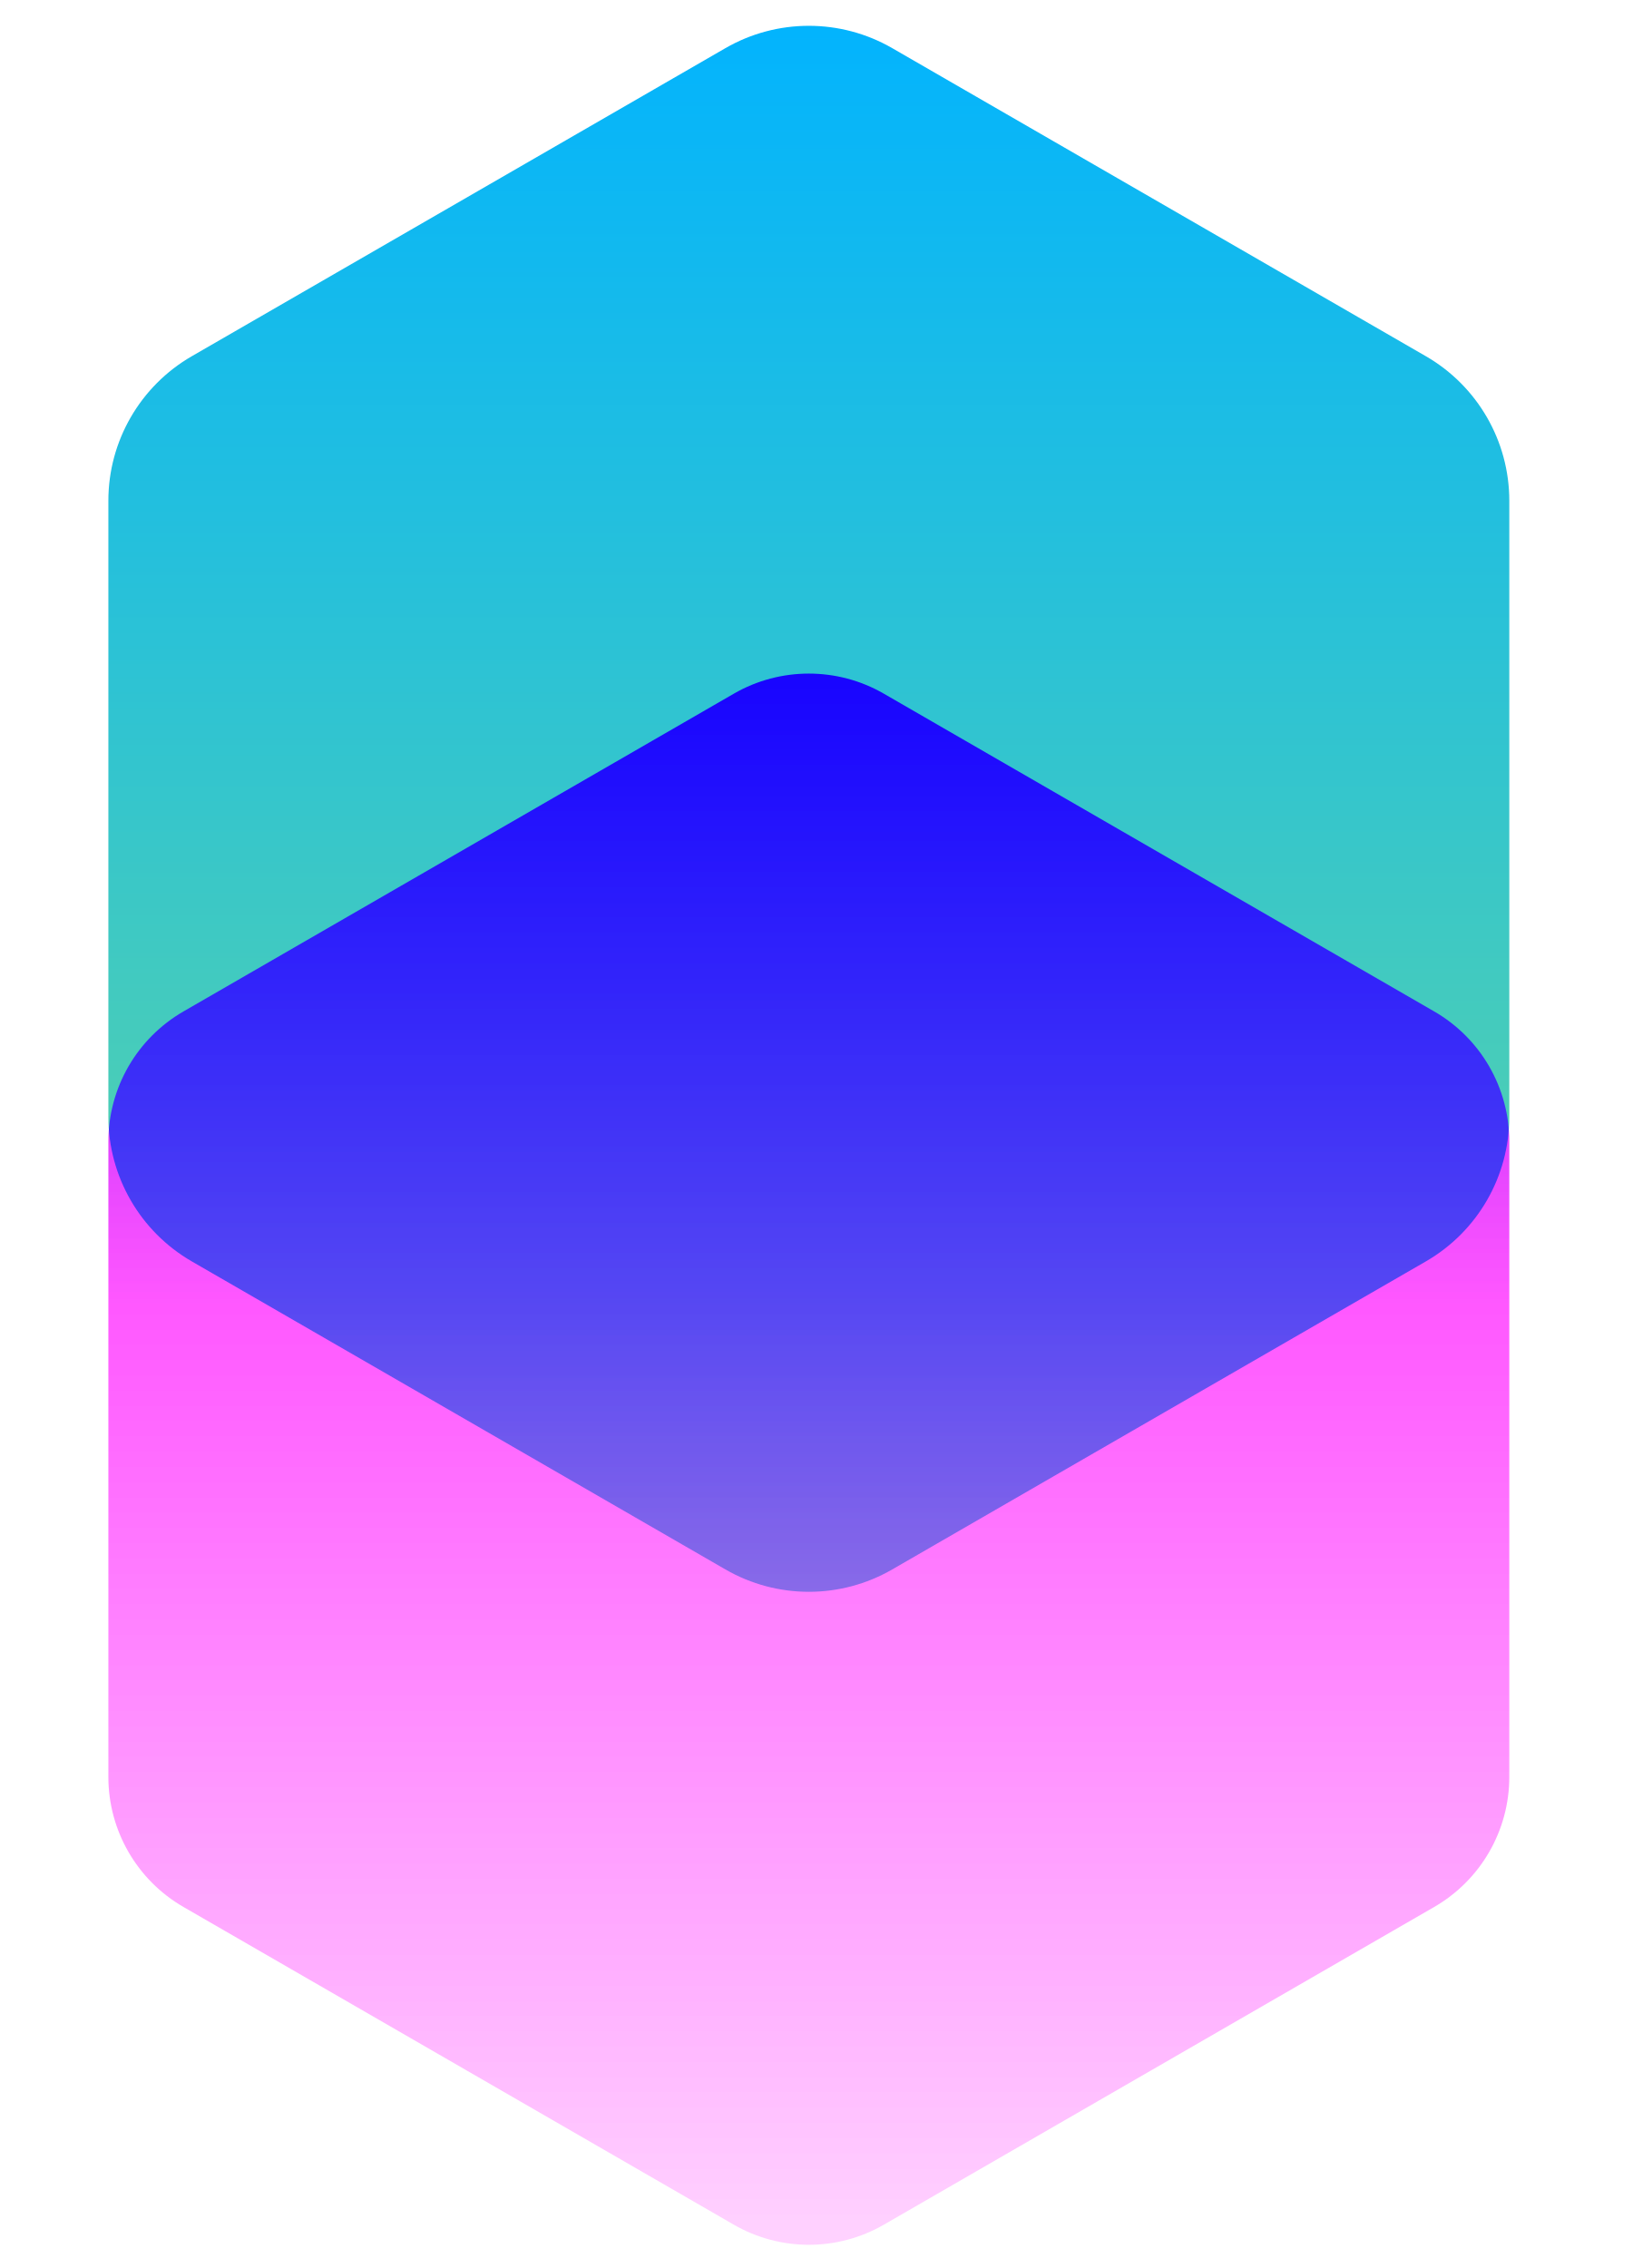
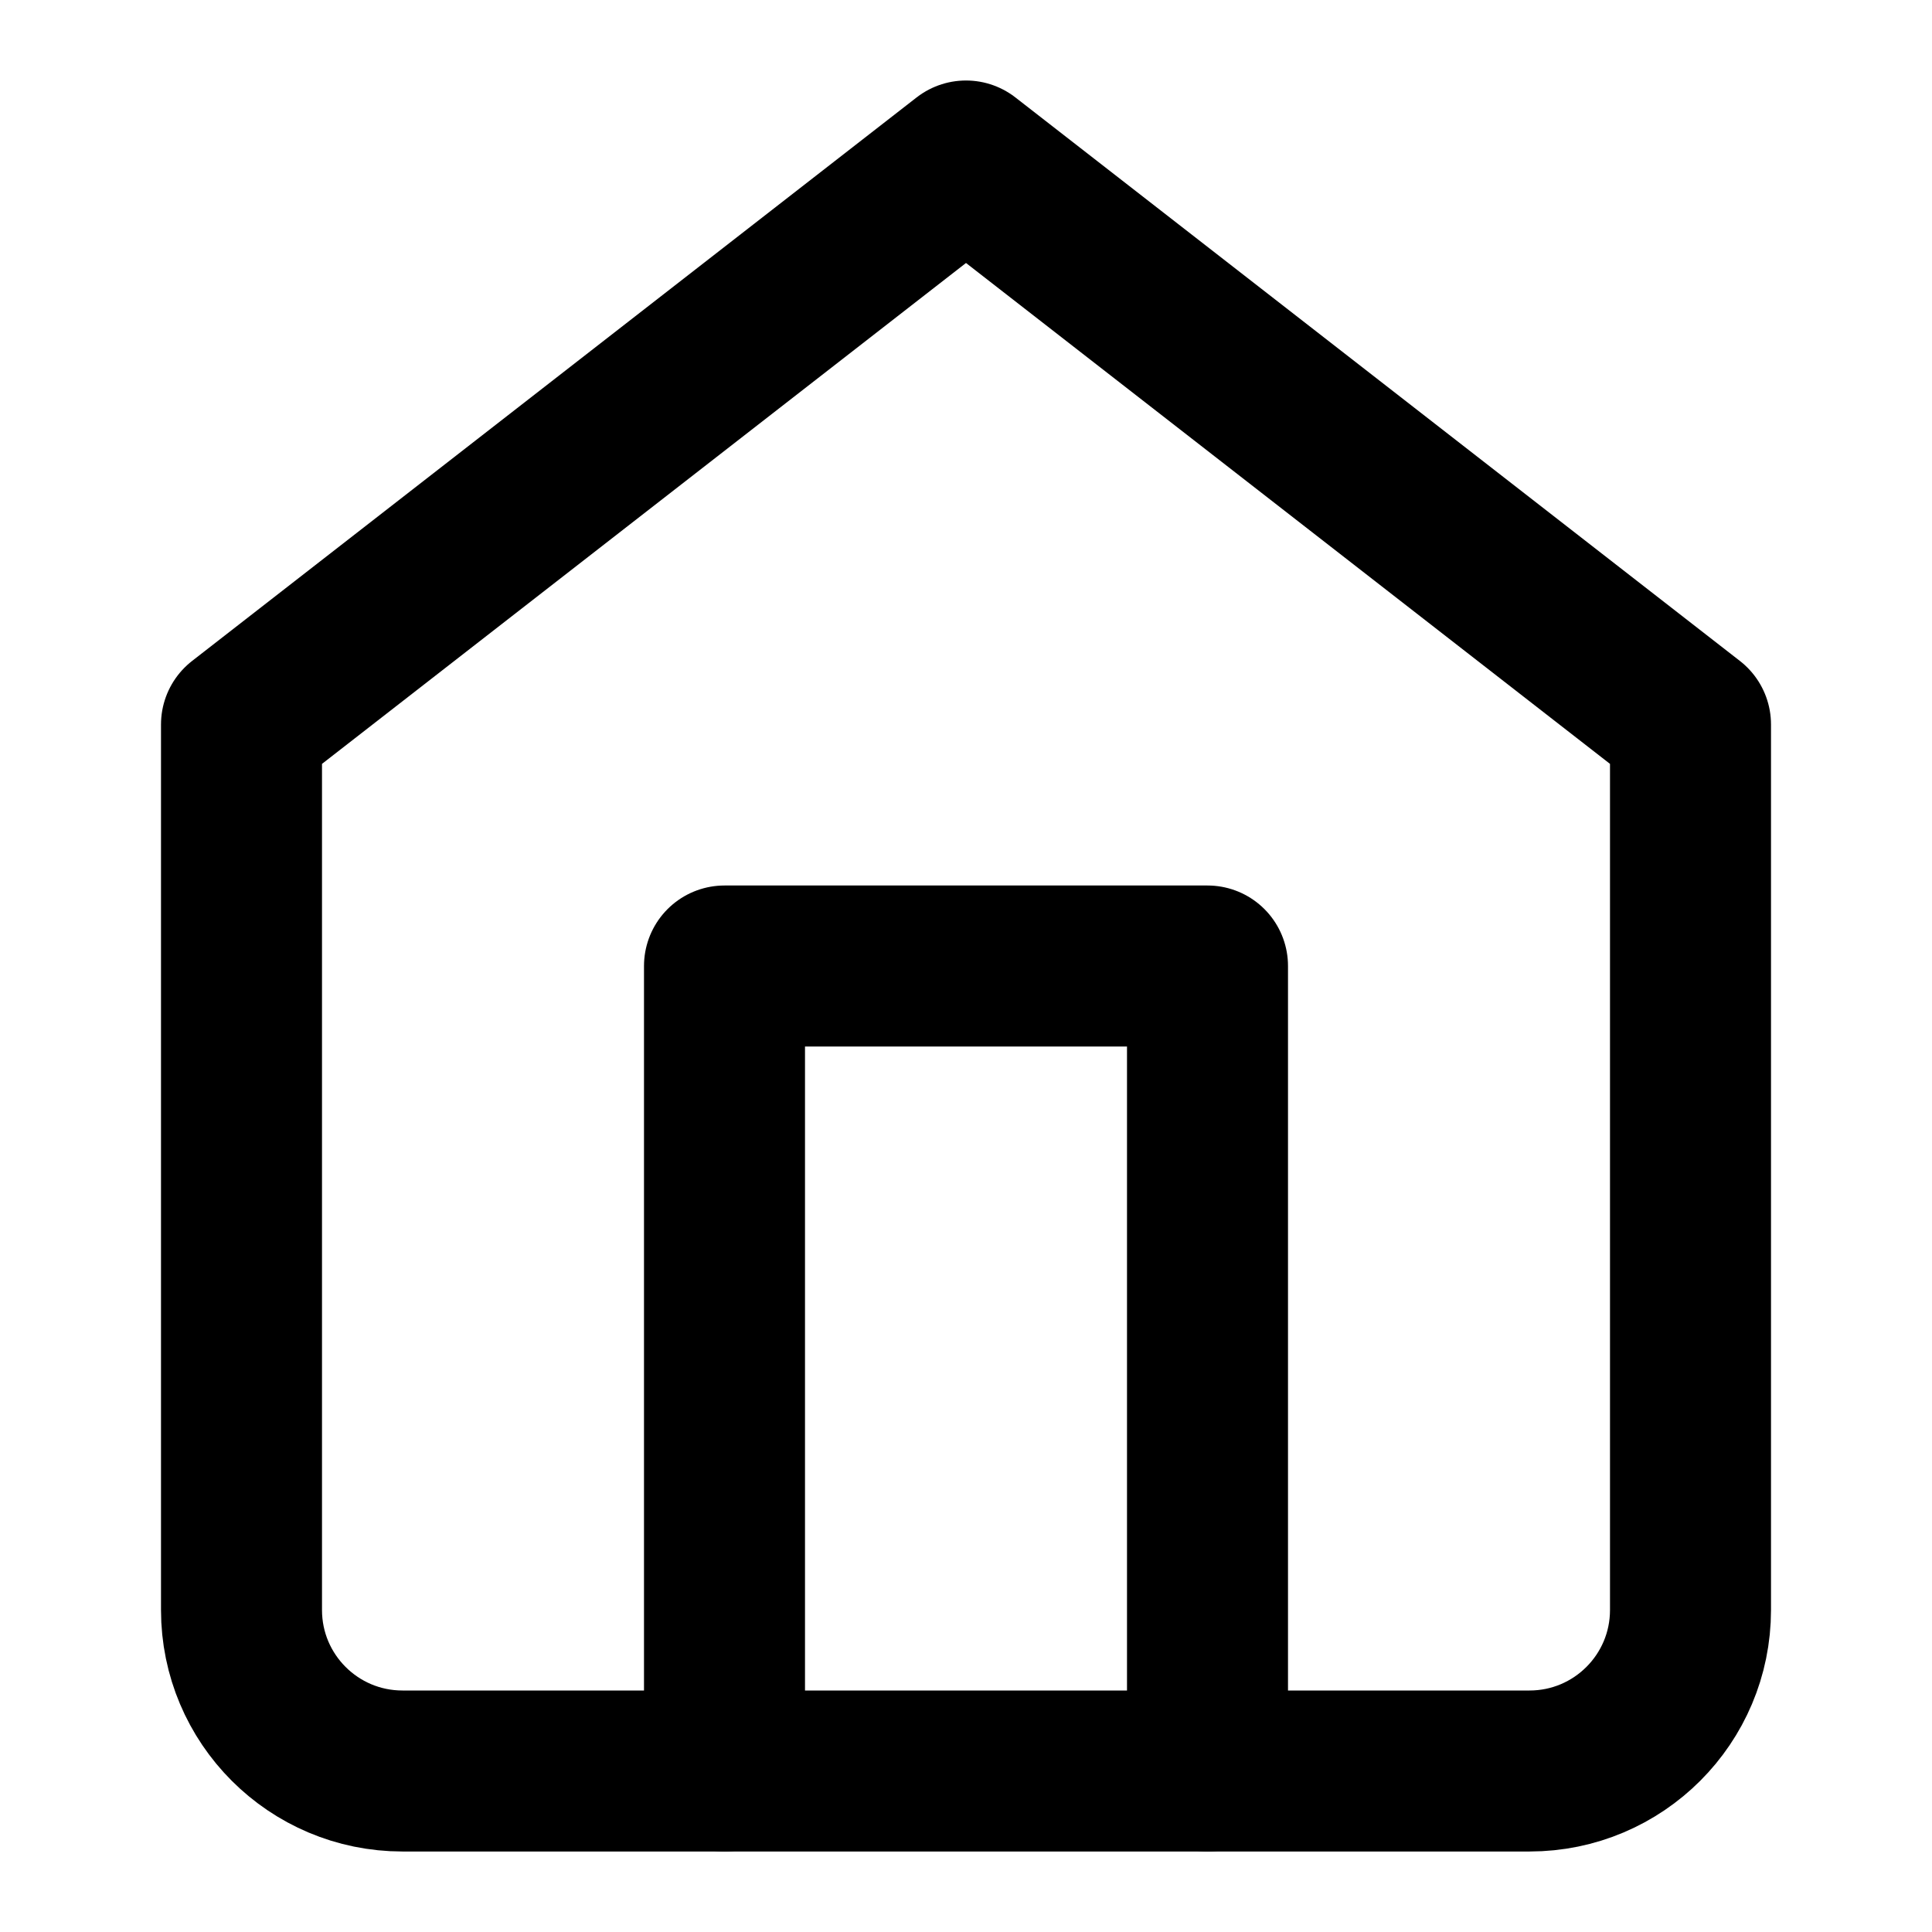
- <svg xmlns="http://www.w3.org/2000/svg" width="36" height="50" viewBox="0 0 36 50" fill="none">
-   <path d="M15.993 1.061C17.13 0.405 18.532 0.405 19.669 1.061L31.435 7.854C32.572 8.511 33.273 9.725 33.273 11.038V24.624C33.273 25.937 32.572 27.151 31.435 27.808L19.669 34.6C18.532 35.257 17.13 35.257 15.993 34.6L4.227 27.808C3.09 27.151 2.389 25.937 2.389 24.624V11.038C2.389 9.725 3.09 8.511 4.227 7.854L15.993 1.061Z" fill="url(#paint0_linear_3_888)" />
-   <g style="mix-blend-mode:hard-light">
-     <path d="M16.177 15.293C17.2 14.702 18.462 14.702 19.485 15.293L31.619 22.299C32.642 22.89 33.273 23.982 33.273 25.164V39.174C33.273 40.356 32.642 41.449 31.619 42.04L19.485 49.045C18.462 49.636 17.2 49.636 16.177 49.045L4.043 42.04C3.02 41.449 2.389 40.356 2.389 39.174V25.164C2.389 23.982 3.02 22.89 4.043 22.299L16.177 15.293Z" fill="url(#paint1_linear_3_888)" />
-   </g>
-   <defs>
-     <linearGradient id="paint0_linear_3_888" x1="17.831" y1="0" x2="17.831" y2="35.662" gradientUnits="userSpaceOnUse">
-       <stop stop-color="#01B3FF" />
-       <stop offset="1" stop-color="#6BD997" />
-     </linearGradient>
-     <linearGradient id="paint1_linear_3_888" x1="17.831" y1="14.338" x2="17.831" y2="50" gradientUnits="userSpaceOnUse">
-       <stop stop-color="#4301FF" />
-       <stop offset="1" stop-color="#D96BCE" />
-     </linearGradient>
-   </defs>
+ <svg xmlns="http://www.w3.org/2000/svg" width="24" height="24" viewBox="0 0 24 24" fill="none" stroke="currentColor" stroke-width="2" stroke-linecap="round" stroke-linejoin="round" class="feather feather-home">
+   <path d="M3 9l9-7 9 7v11a2 2 0 0 1-2 2H5a2 2 0 0 1-2-2z" />
+   <polyline points="9 22 9 12 15 12 15 22" />
</svg>
